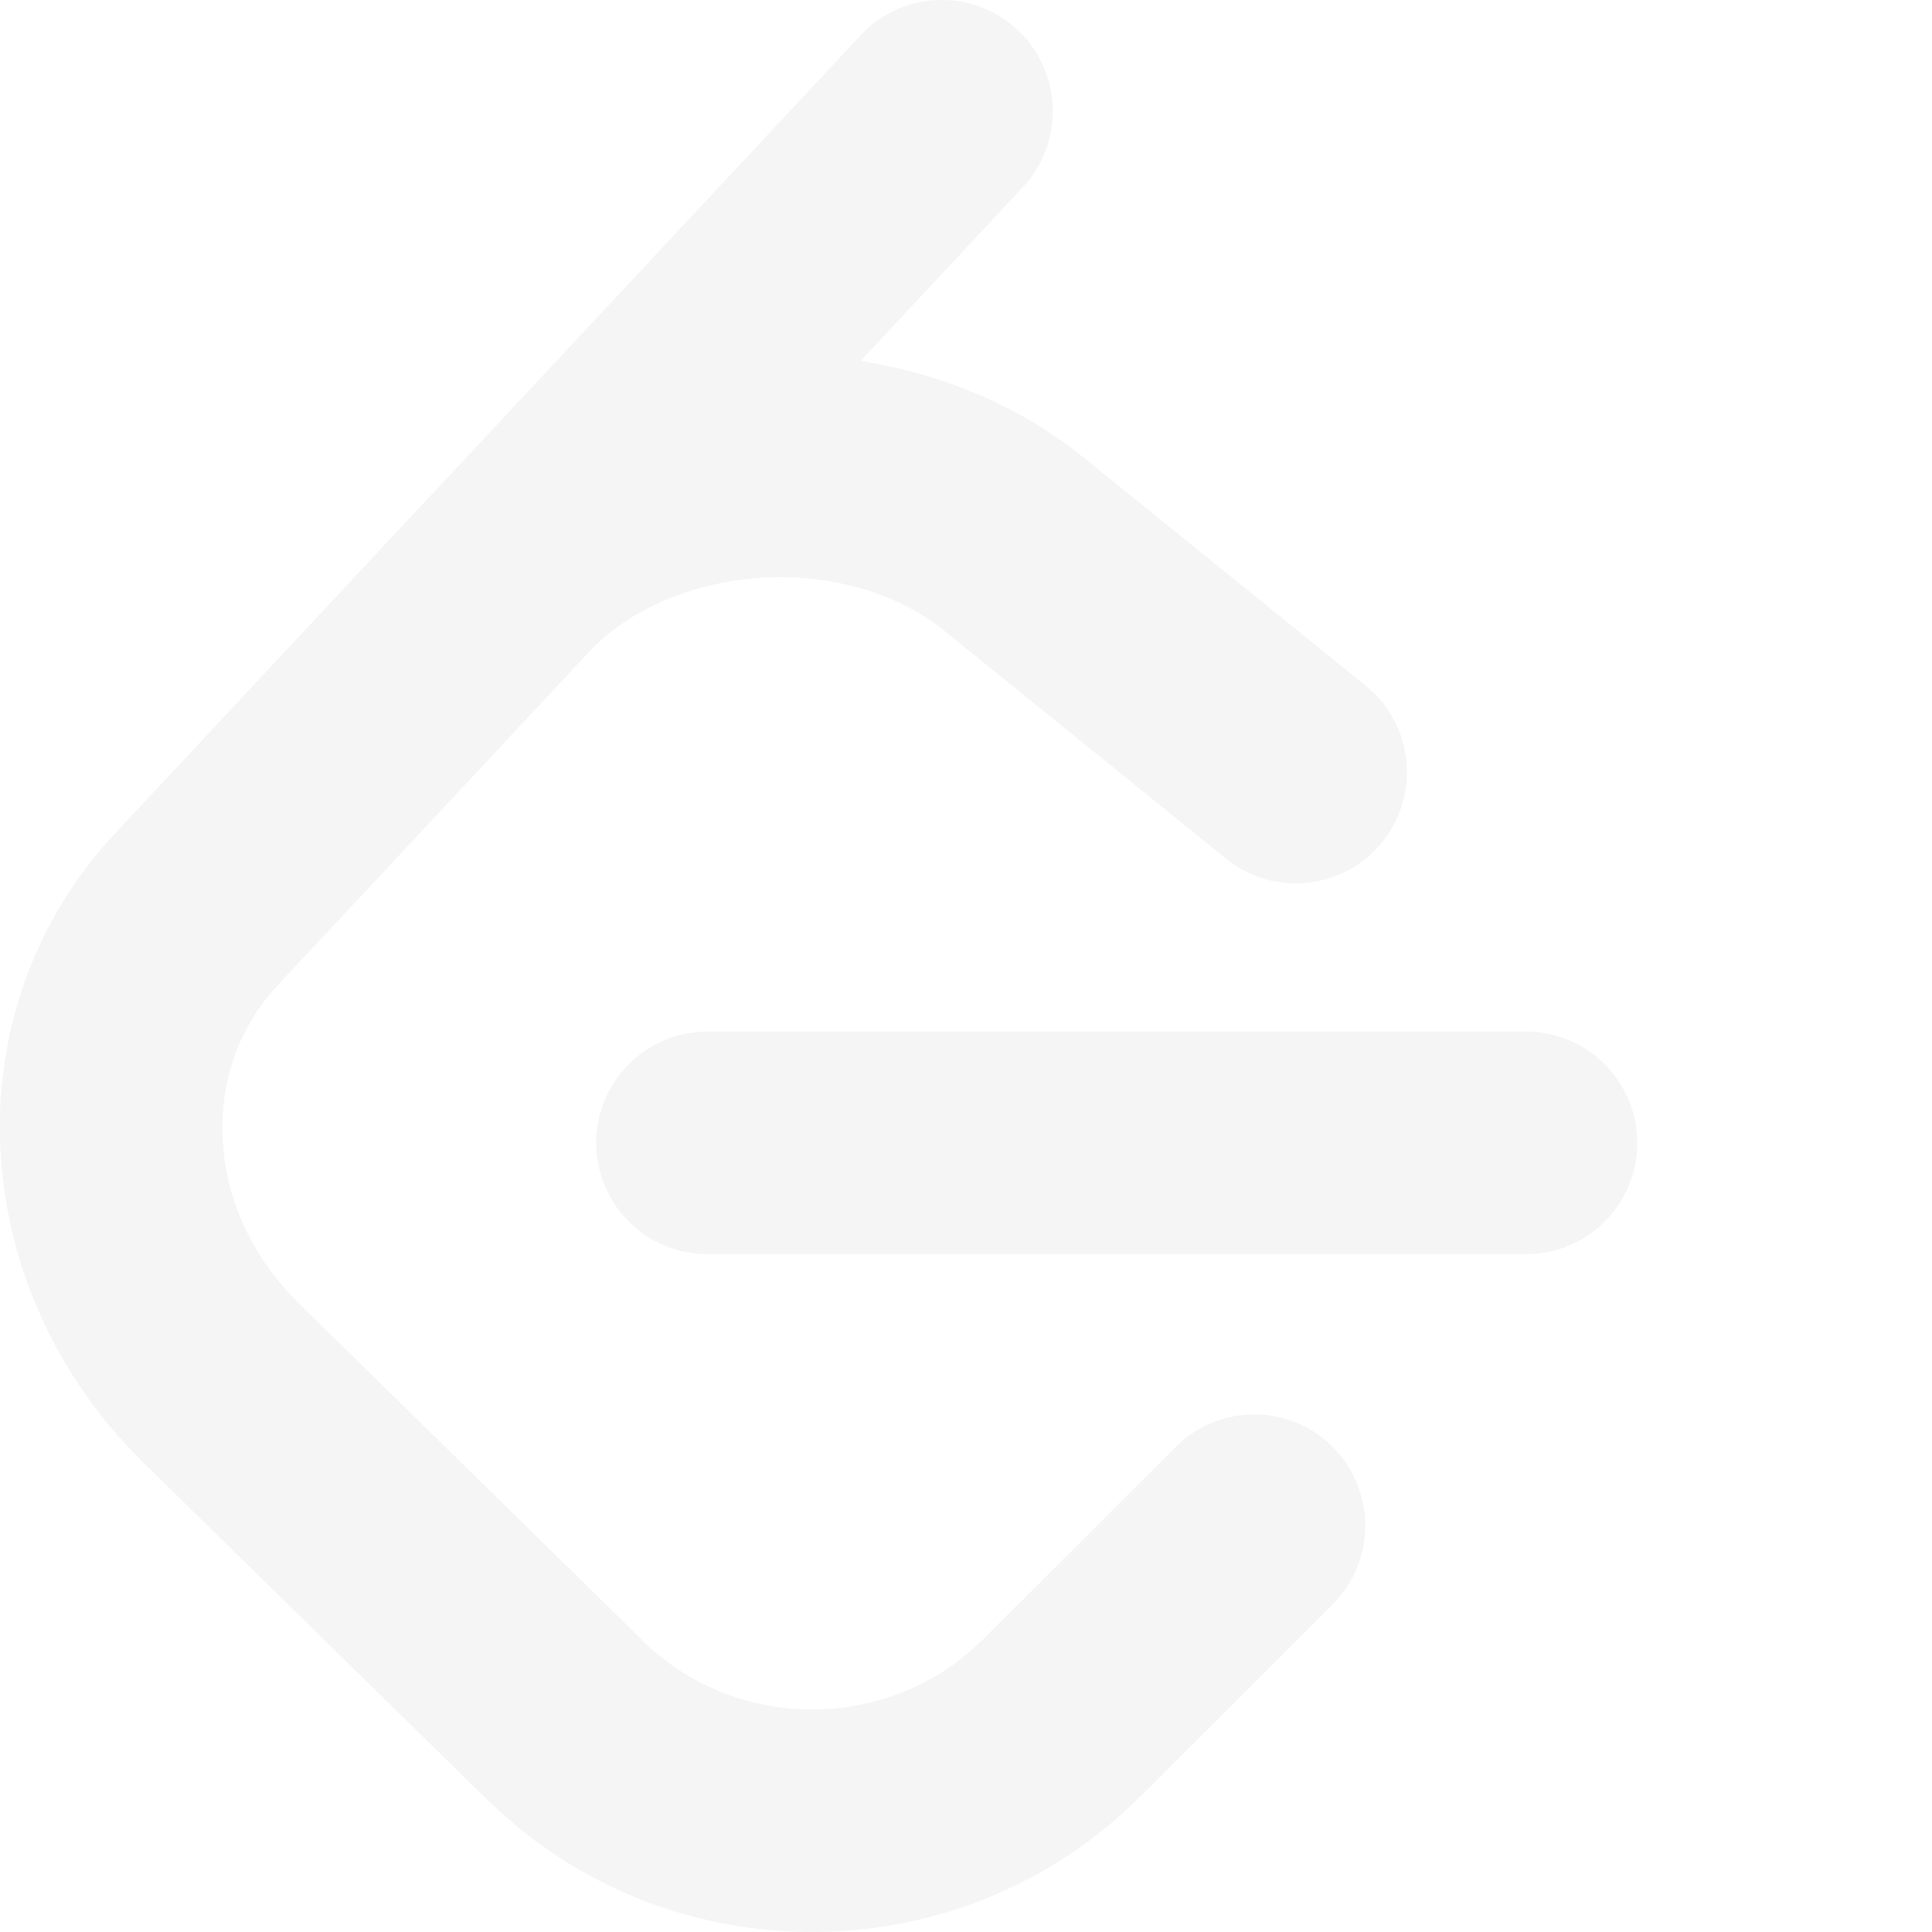
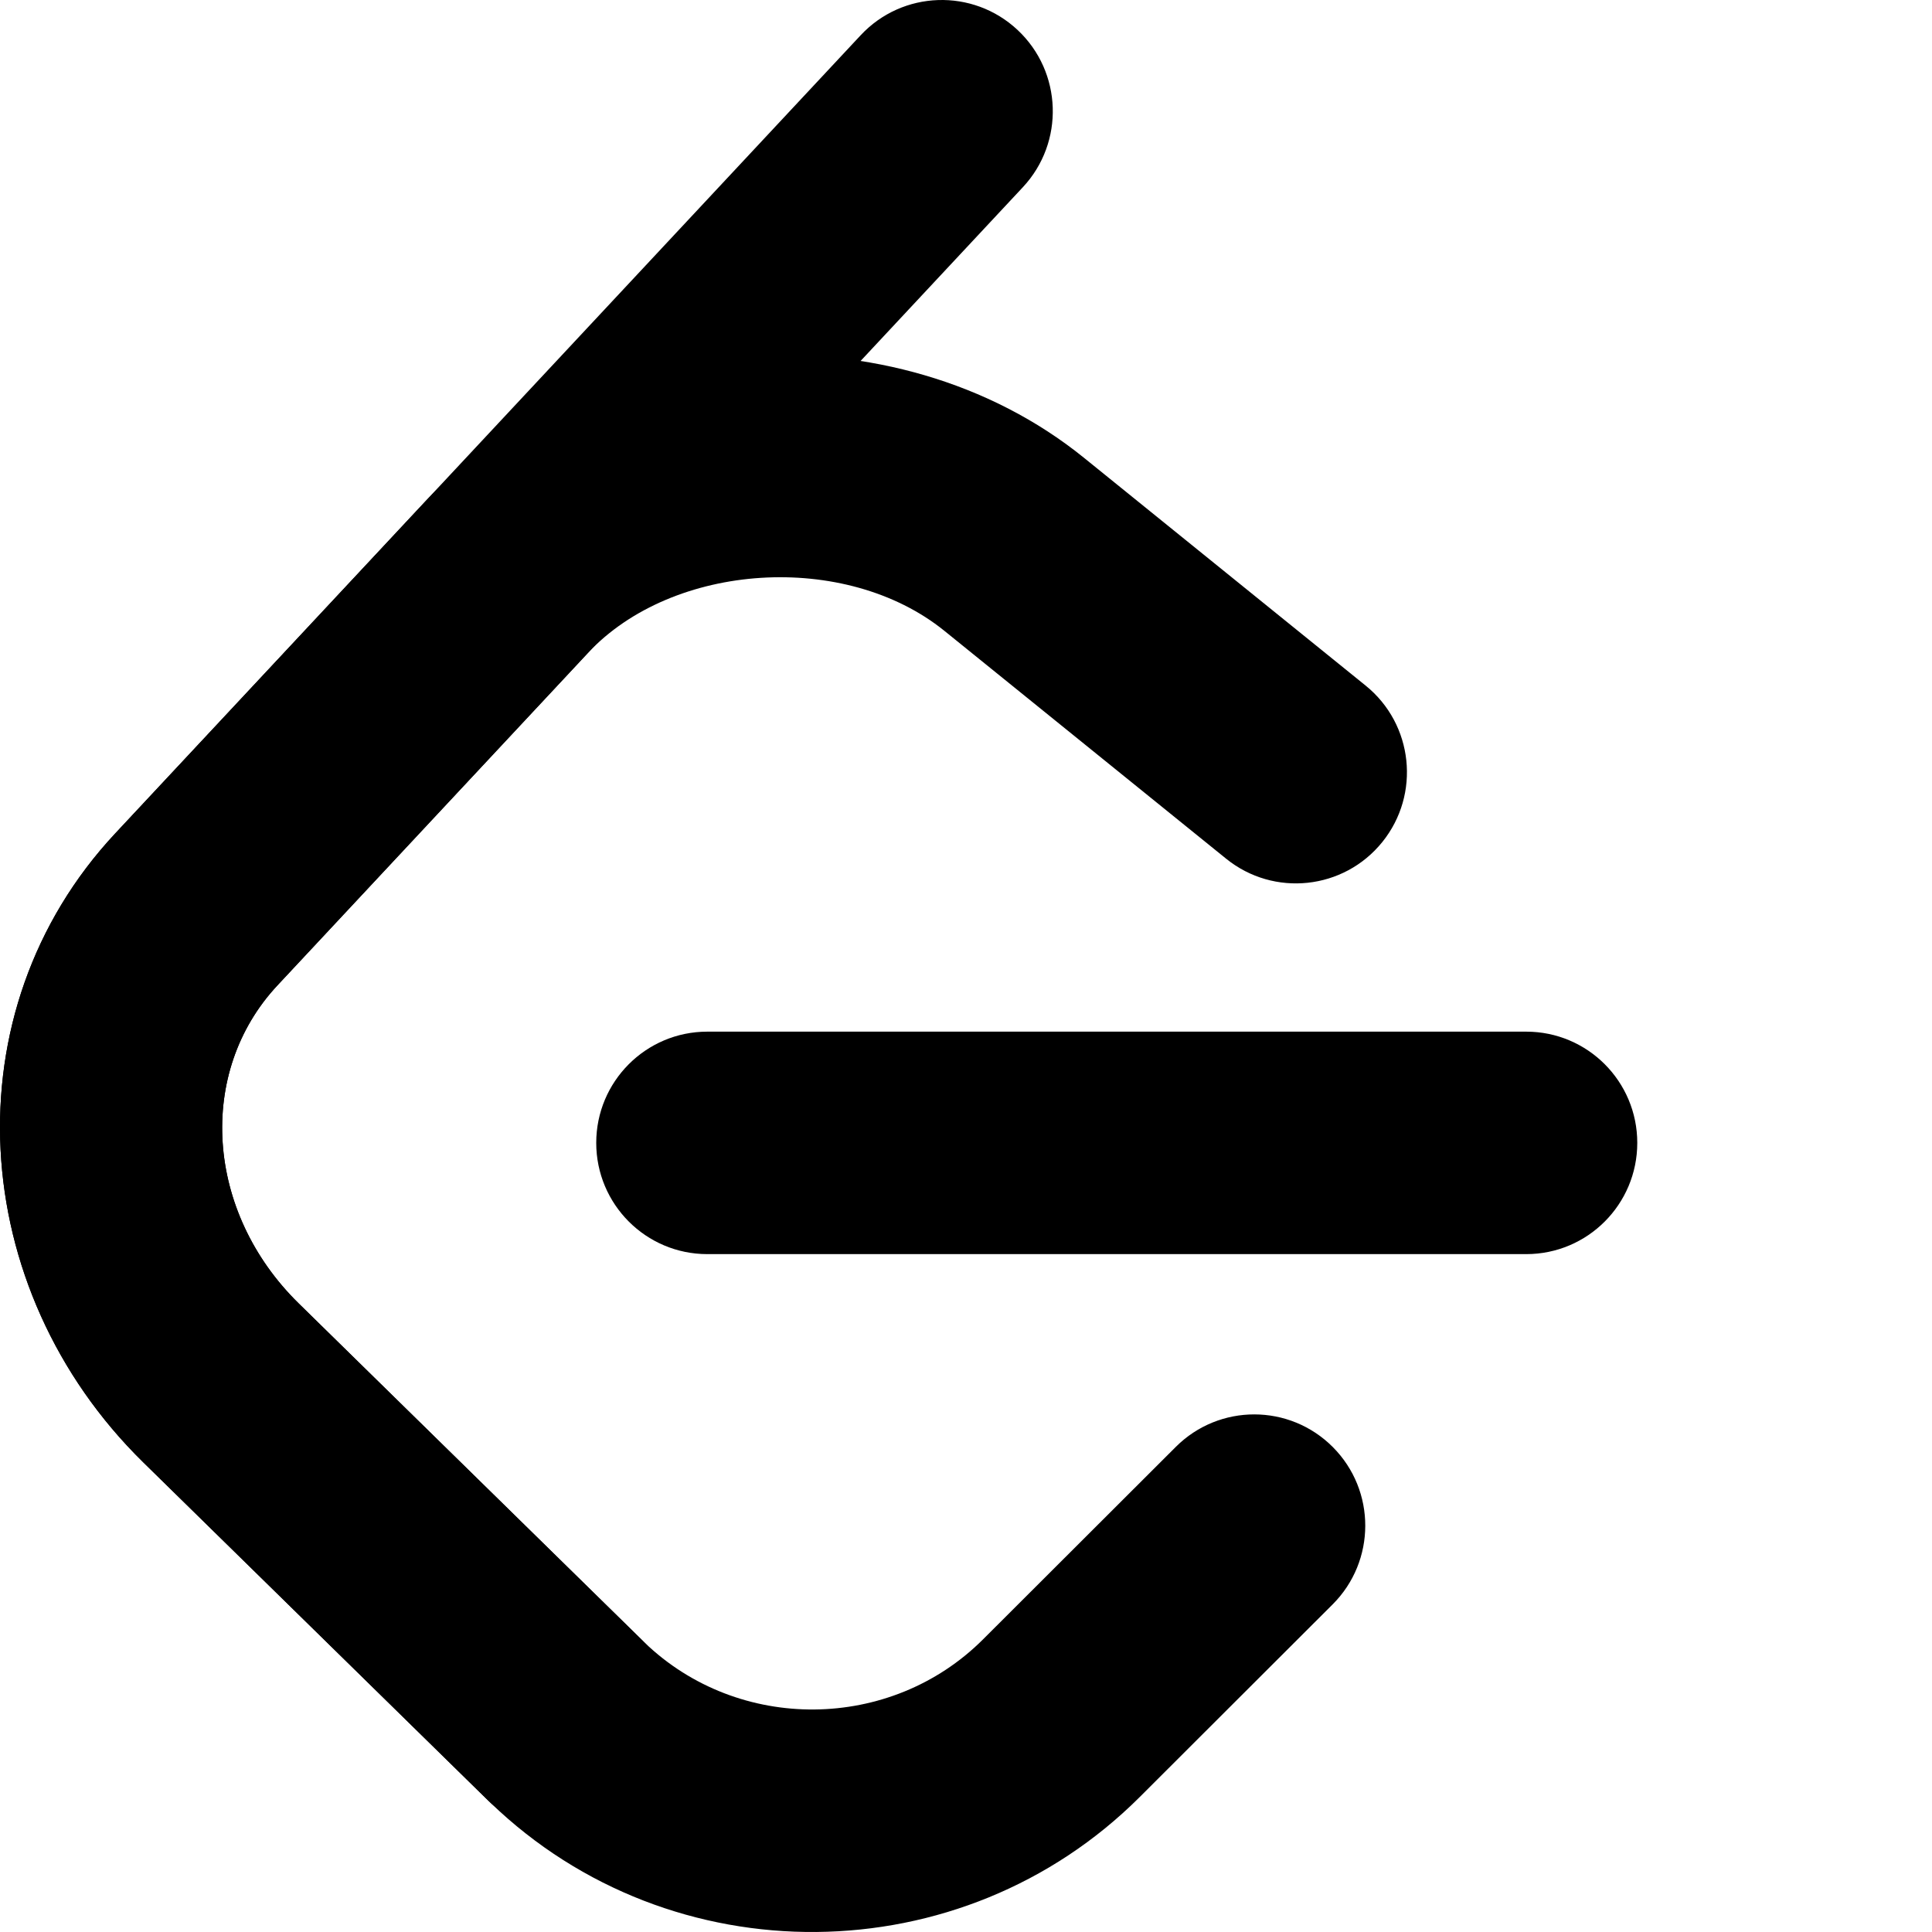
<svg xmlns="http://www.w3.org/2000/svg" width="100" height="100" viewBox="0 0 100 100" fill="none" class="h-full w-auto max-w-none md:hidden lg:block">
-   <path d="M60.861 74.889C63.109 72.644 66.748 72.65 68.989 74.902C71.23 77.154 71.224 80.799 68.976 83.044L58.993 93.013C49.783 102.209 34.764 102.343 25.399 93.322C25.345 93.271 21.174 89.181 7.417 75.692C-1.735 66.717 -2.647 52.358 5.966 43.136L22.024 25.942C30.572 16.789 46.328 15.788 56.102 23.692L70.686 35.487C73.156 37.484 73.542 41.109 71.548 43.584C69.554 46.058 65.935 46.444 63.465 44.447L48.881 32.652C43.77 28.518 34.828 29.086 30.418 33.809L14.36 51.003C10.167 55.492 10.626 62.724 15.458 67.462C25.56 77.368 33.346 85.002 33.355 85.011C38.224 89.701 46.097 89.631 50.878 84.857L60.861 74.889Z" fill="#F5F5F5" />
-   <path fill-rule="evenodd" clip-rule="evenodd" d="M36.609 64.913C33.435 64.913 30.861 62.335 30.861 59.155C30.861 55.975 33.435 53.398 36.609 53.398H78.998C82.172 53.398 84.745 55.975 84.745 59.155C84.745 62.335 82.172 64.913 78.998 64.913H36.609Z" fill="#F5F5F5" />
-   <path fill-rule="evenodd" clip-rule="evenodd" d="M44.548 1.824C46.716 -0.498 50.353 -0.619 52.672 1.553C54.989 3.726 55.111 7.369 52.942 9.691L14.36 51.003C10.167 55.492 10.626 62.724 15.458 67.462L33.276 84.934C35.544 87.159 35.583 90.804 33.362 93.076C31.142 95.349 27.503 95.388 25.234 93.163L7.417 75.691C-1.735 66.717 -2.647 52.357 5.966 43.136L44.548 1.824Z" fill="#F5F5F5" />
+   <path d="M60.861 74.889C63.109 72.644 66.748 72.65 68.989 74.902C71.23 77.154 71.224 80.799 68.976 83.044L58.993 93.013C49.783 102.209 34.764 102.343 25.399 93.322C25.345 93.271 21.174 89.181 7.417 75.692C-1.735 66.717 -2.647 52.358 5.966 43.136L22.024 25.942C30.572 16.789 46.328 15.788 56.102 23.692L70.686 35.487C73.156 37.484 73.542 41.109 71.548 43.584C69.554 46.058 65.935 46.444 63.465 44.447L48.881 32.652C43.77 28.518 34.828 29.086 30.418 33.809L14.36 51.003C10.167 55.492 10.626 62.724 15.458 67.462C25.56 77.368 33.346 85.002 33.355 85.011C38.224 89.701 46.097 89.631 50.878 84.857L60.861 74.889Z" fill="#000000" />
+   <path fill-rule="evenodd" clip-rule="evenodd" d="M36.609 64.913C33.435 64.913 30.861 62.335 30.861 59.155C30.861 55.975 33.435 53.398 36.609 53.398H78.998C82.172 53.398 84.745 55.975 84.745 59.155C84.745 62.335 82.172 64.913 78.998 64.913H36.609Z" fill="#000000" />
+   <path fill-rule="evenodd" clip-rule="evenodd" d="M44.548 1.824C46.716 -0.498 50.353 -0.619 52.672 1.553C54.989 3.726 55.111 7.369 52.942 9.691L14.36 51.003C10.167 55.492 10.626 62.724 15.458 67.462L33.276 84.934C35.544 87.159 35.583 90.804 33.362 93.076C31.142 95.349 27.503 95.388 25.234 93.163L7.417 75.691C-1.735 66.717 -2.647 52.357 5.966 43.136L44.548 1.824Z" fill="#000000" />
</svg>
